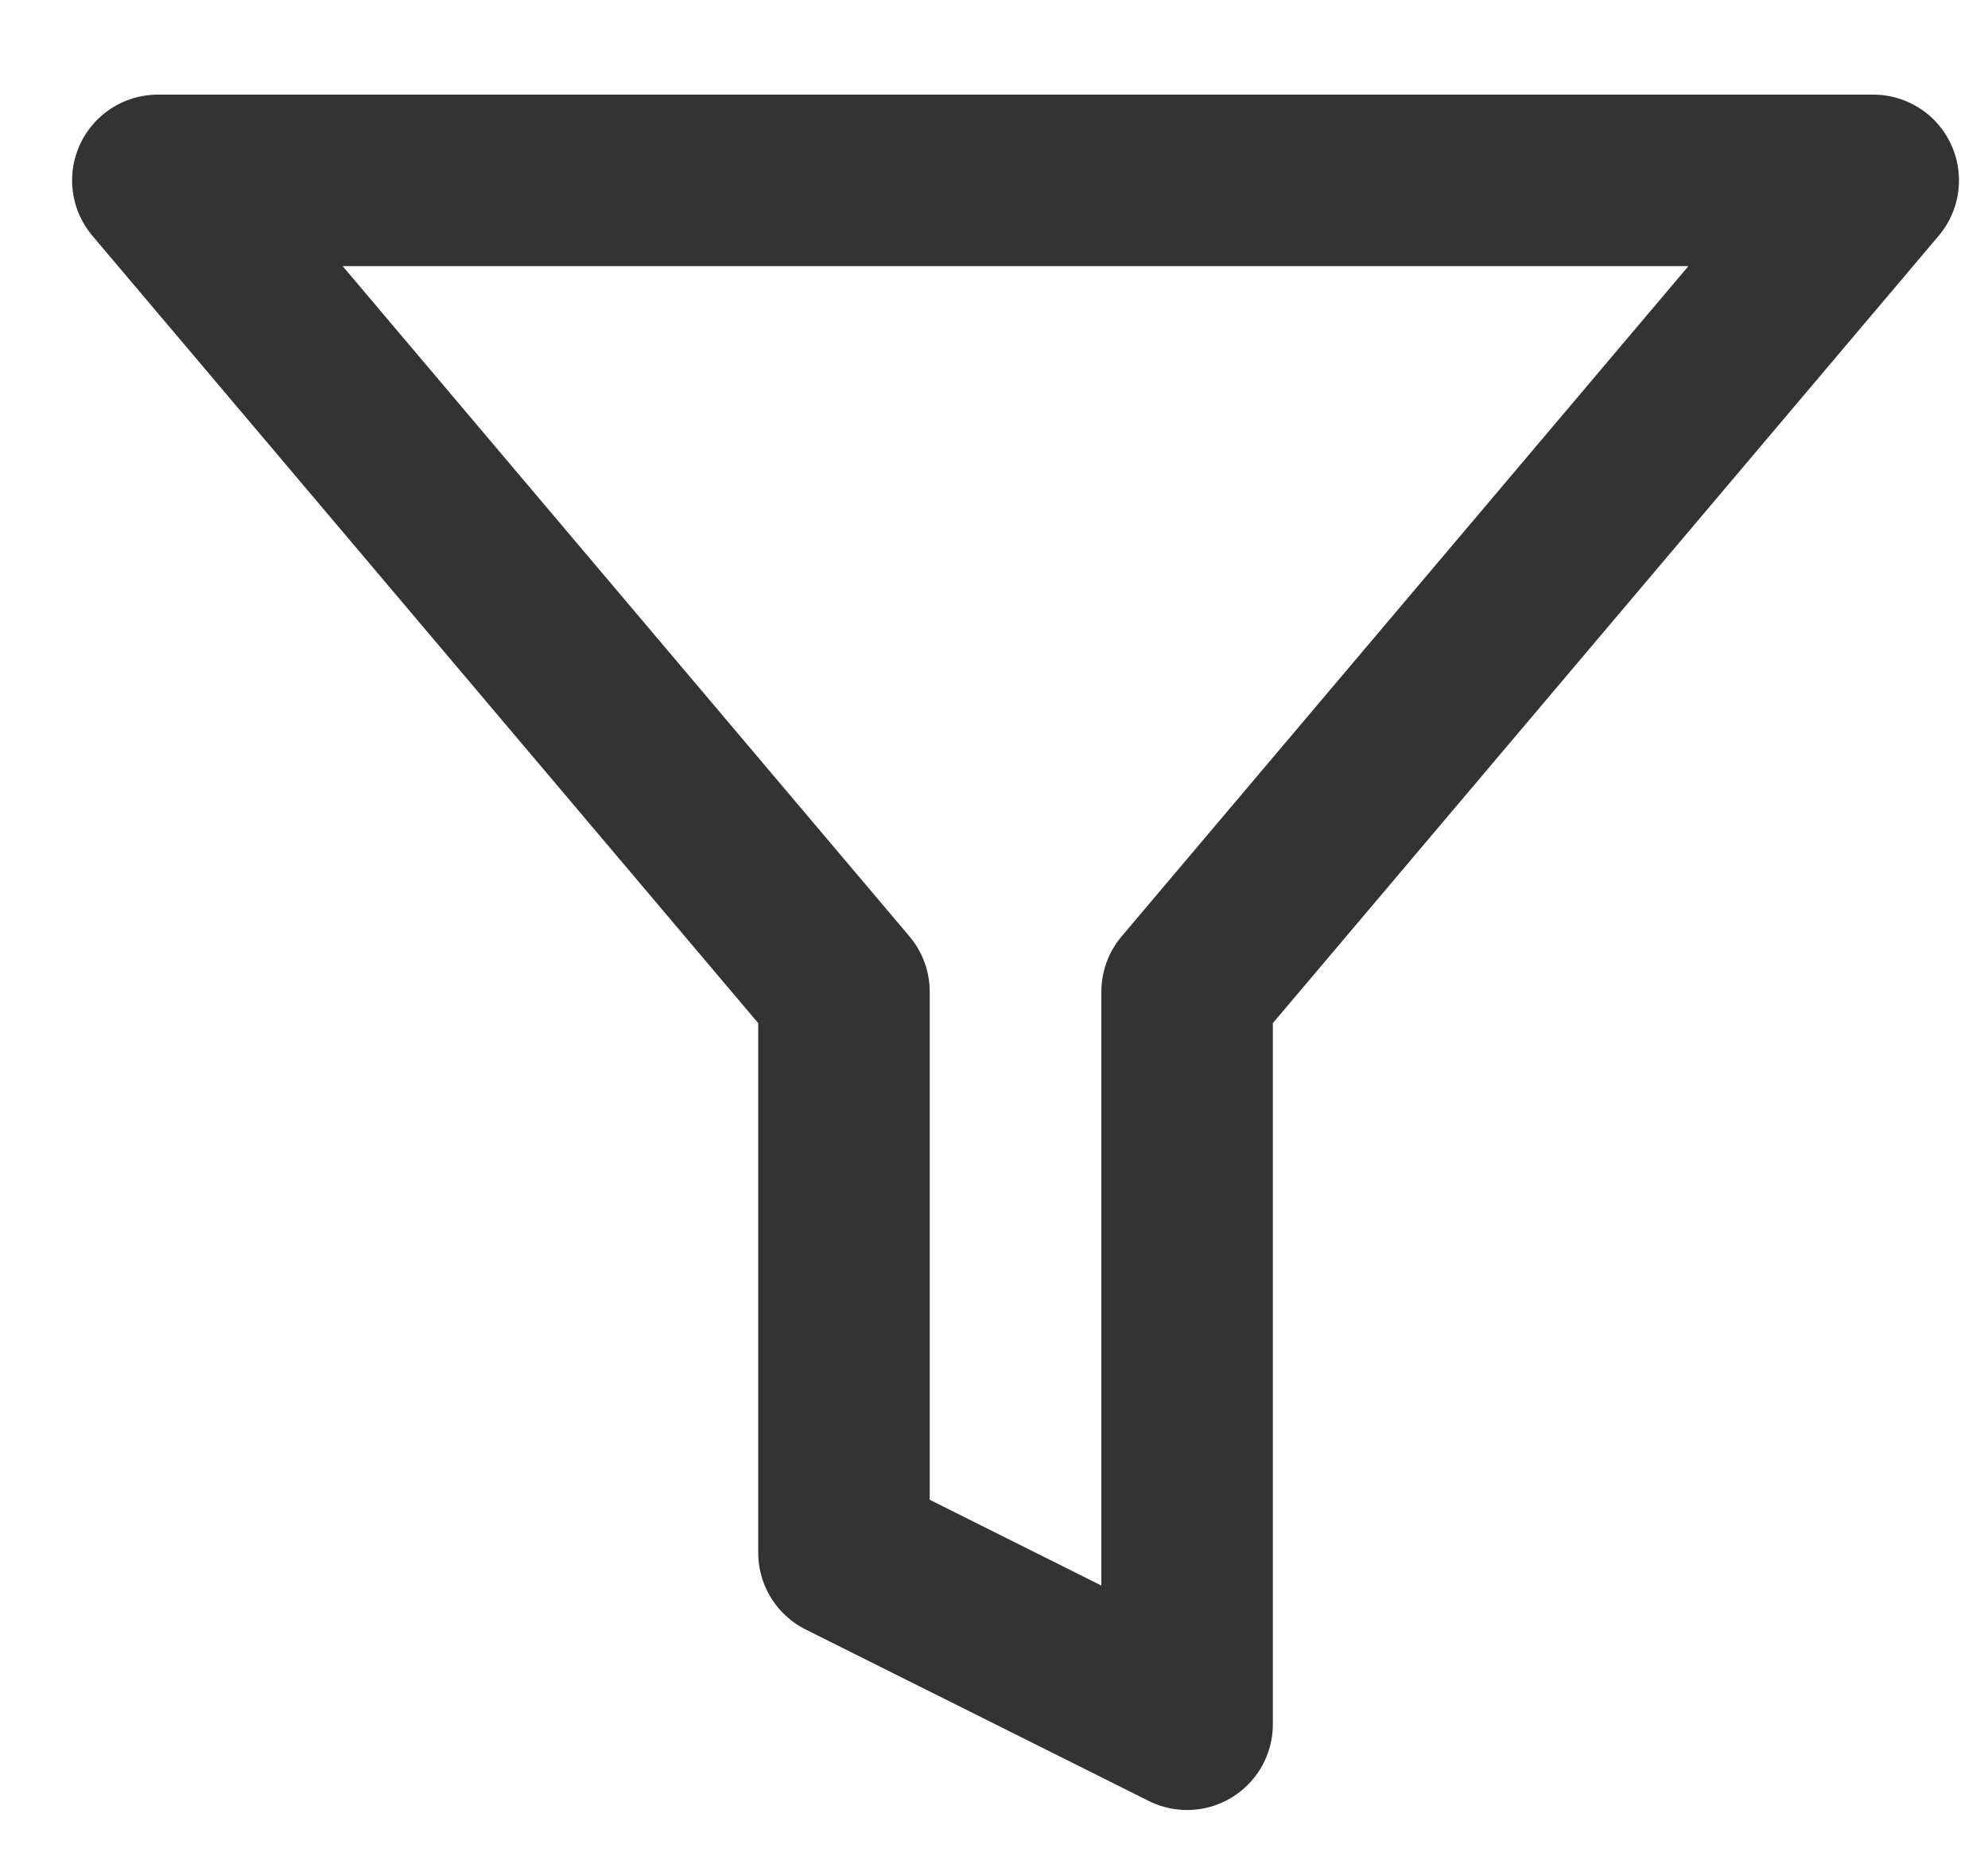
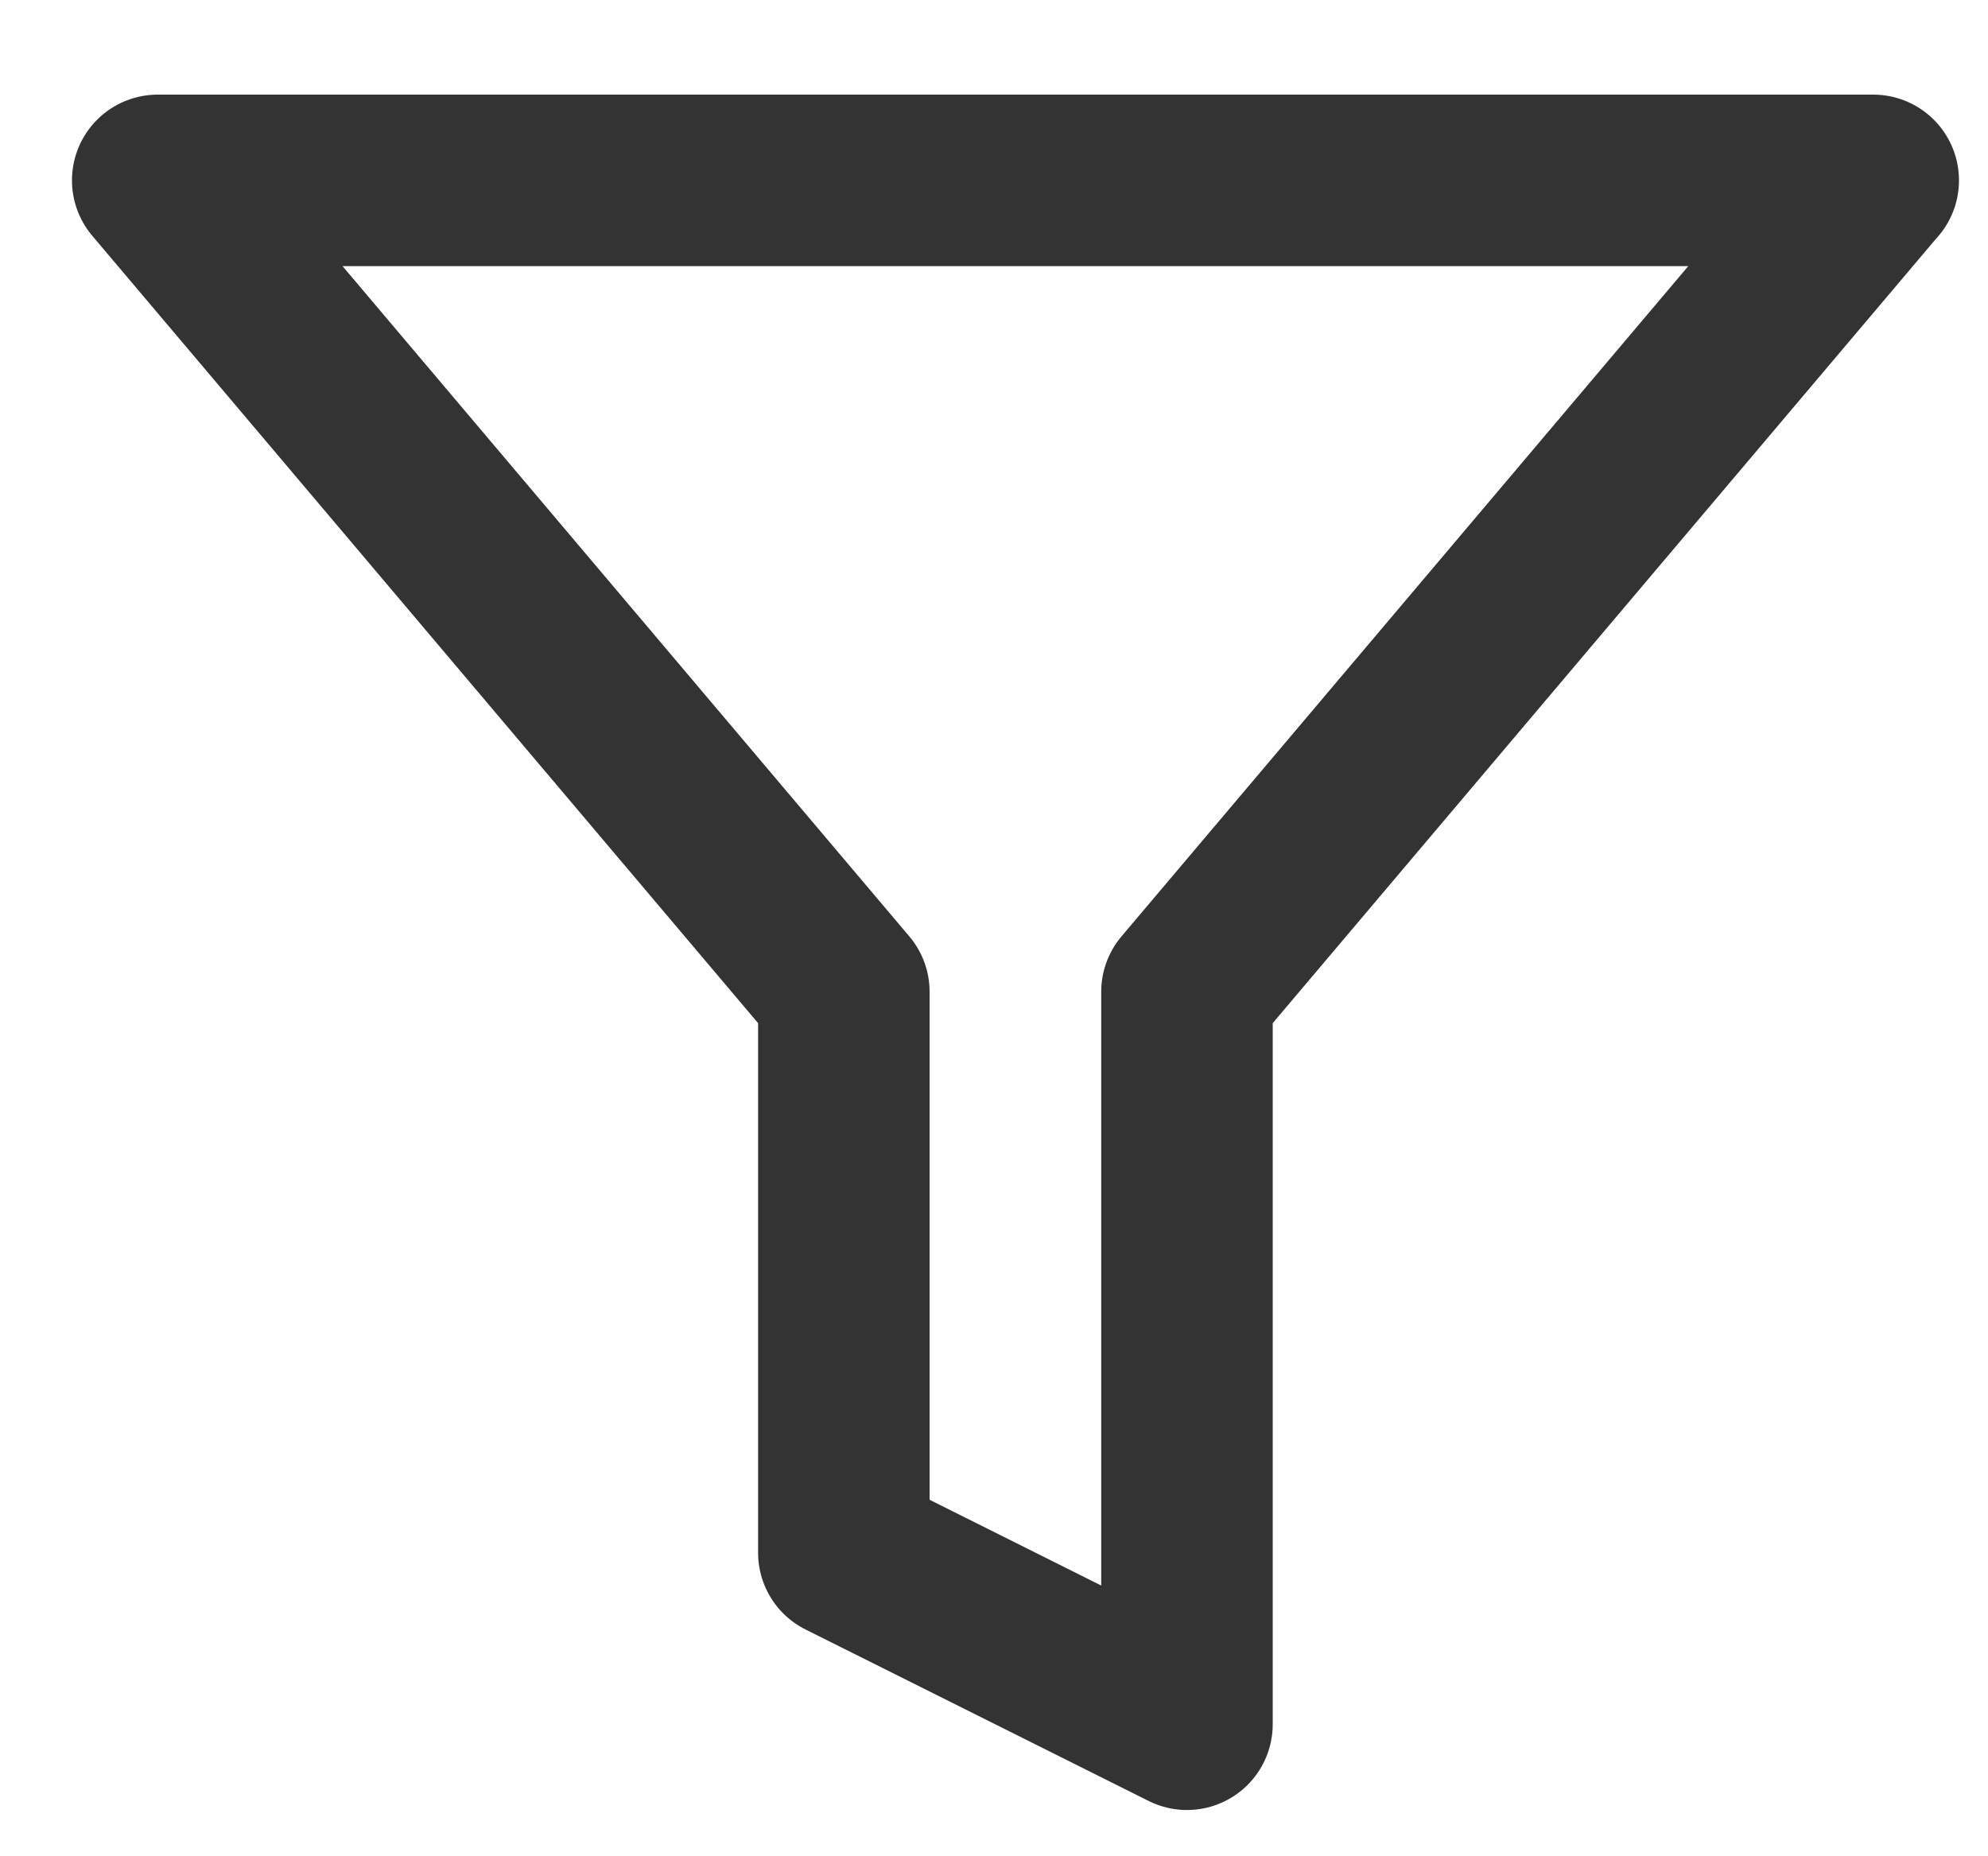
- <svg xmlns="http://www.w3.org/2000/svg" width="15" height="14" viewBox="0 0 15 14" fill="none">
-   <path d="M14.134 1.361H1.191L6.368 7.483V11.716L8.957 13.01V7.483L14.134 1.361Z" stroke="#333333" stroke-width="1.294" stroke-linecap="round" stroke-linejoin="round" />
+ <svg xmlns="http://www.w3.org/2000/svg" width="15" height="14" fill="none">
+   <path d="M14.134 1.361H1.19l5.177 6.122v4.233l2.589 1.294V7.483l5.177-6.122z" stroke="#333" stroke-width="1.294" stroke-linecap="round" stroke-linejoin="round" />
</svg>
